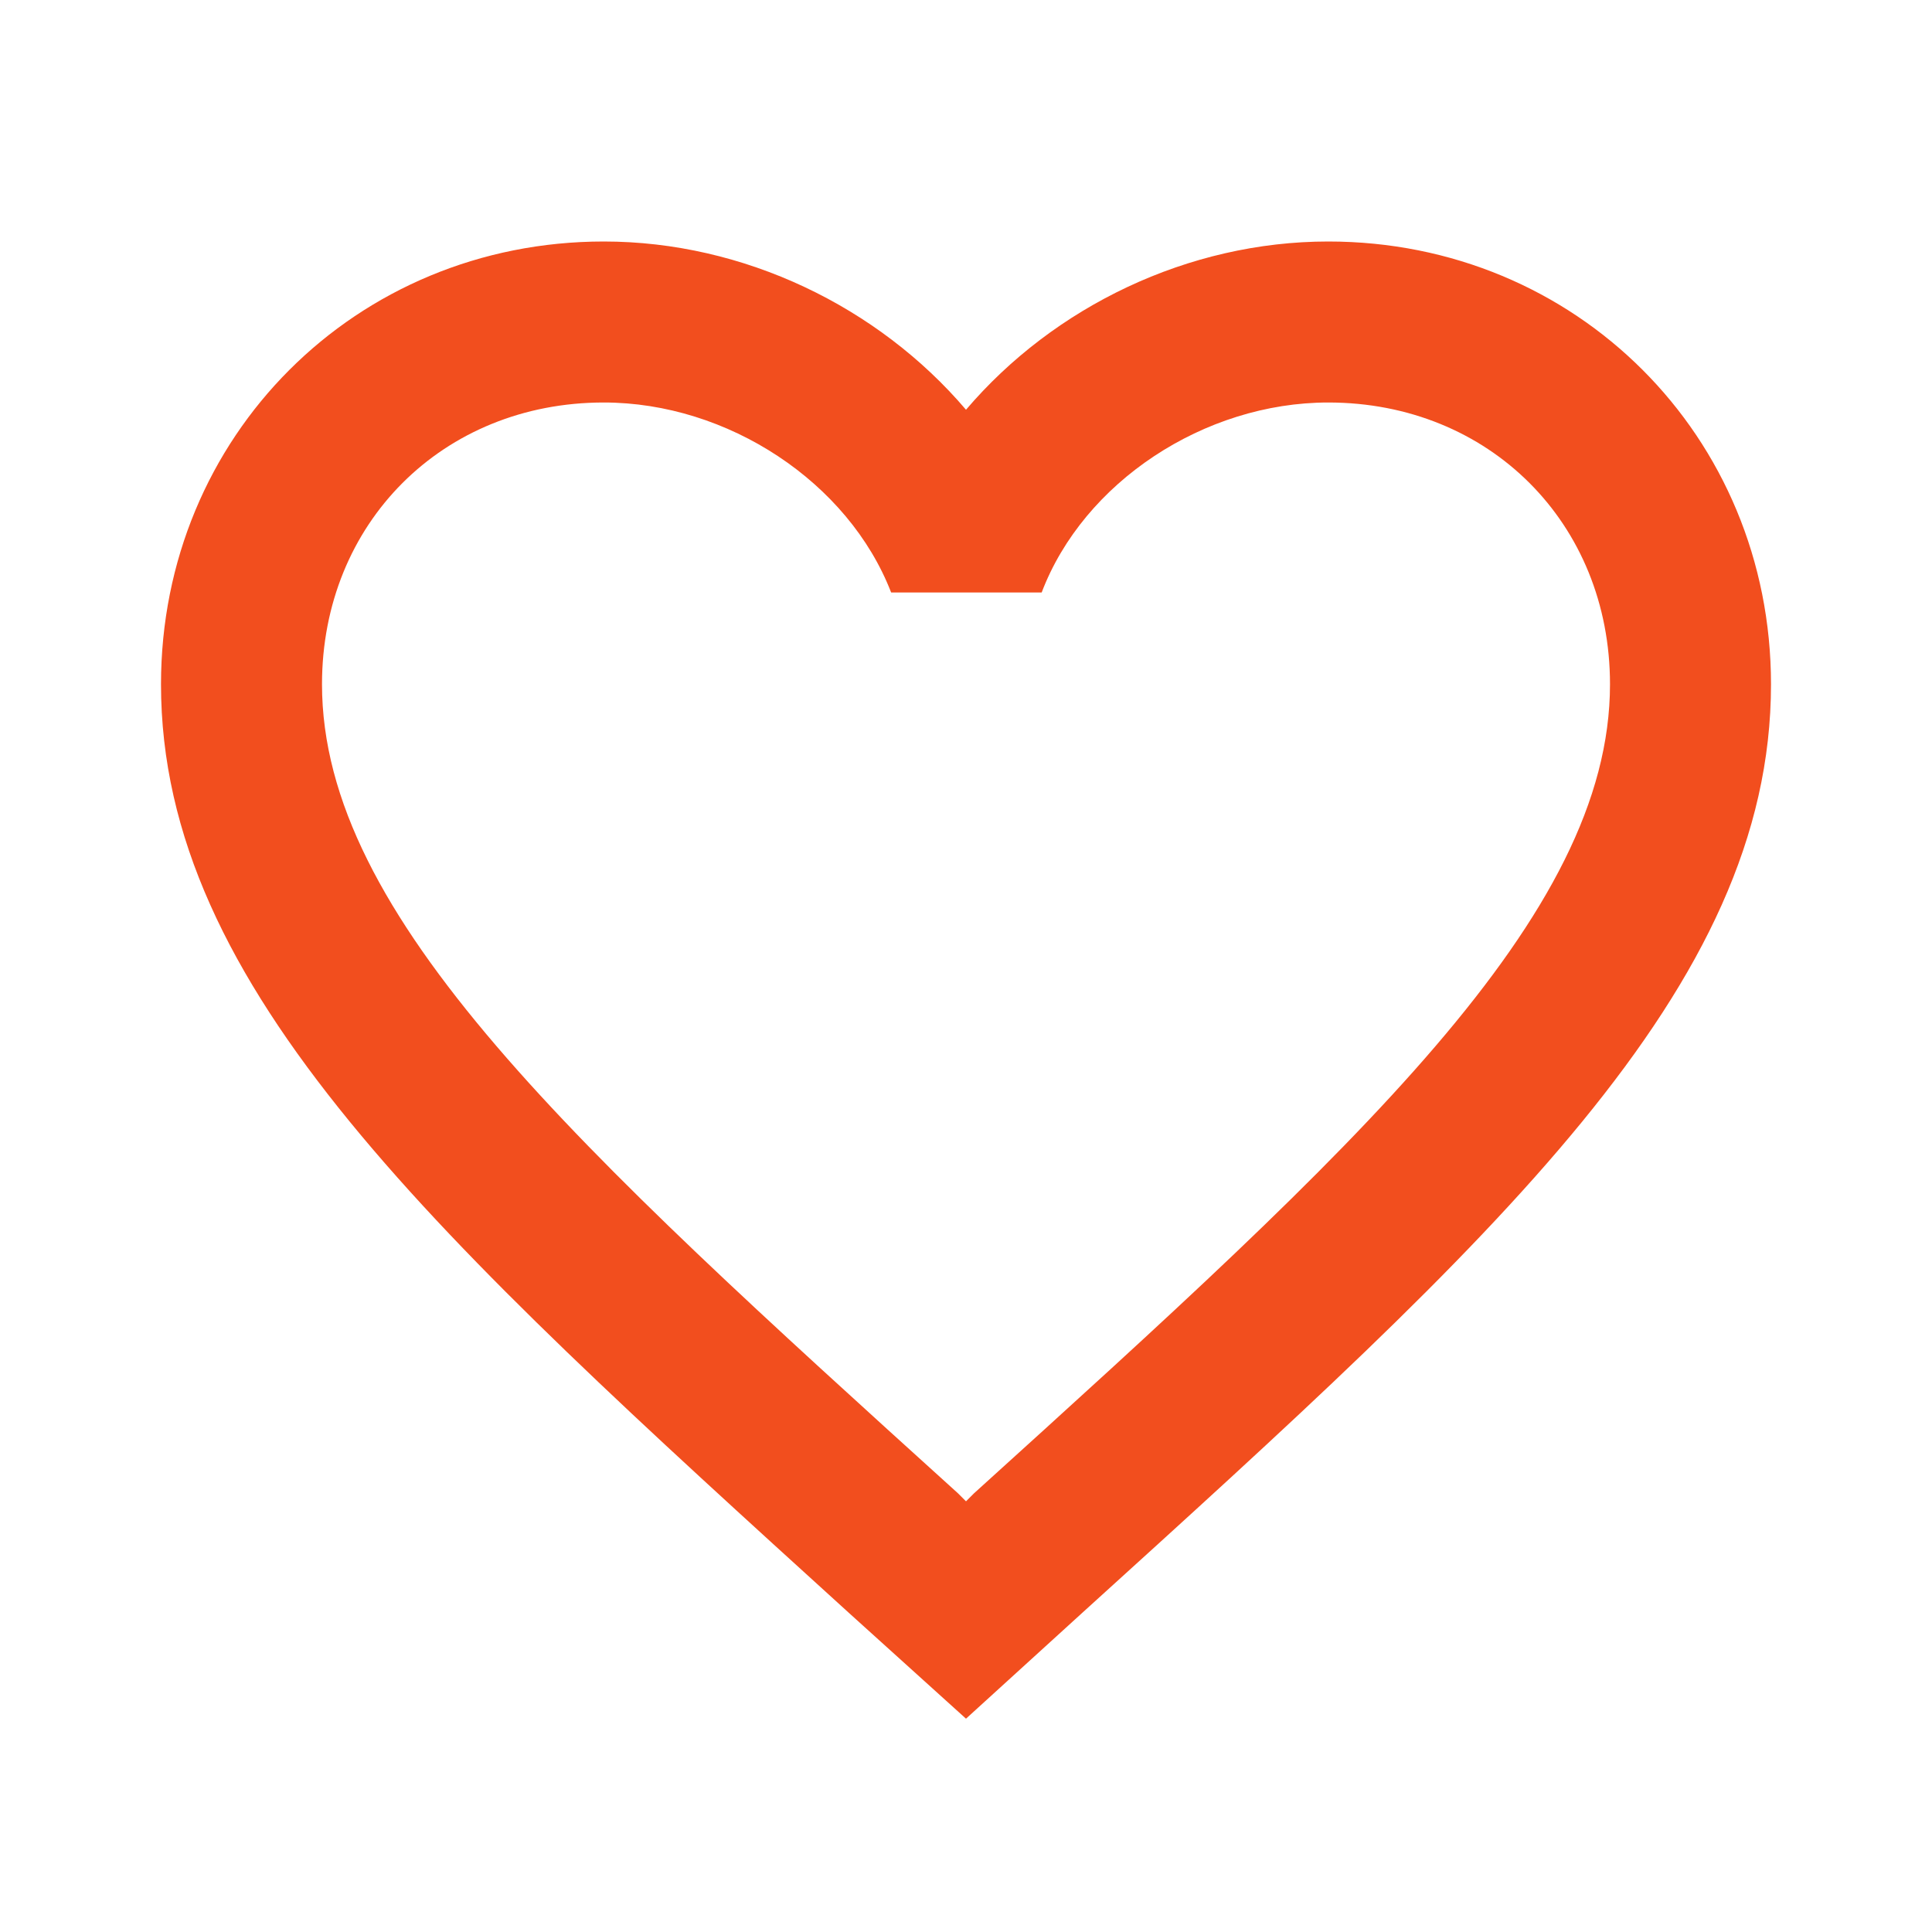
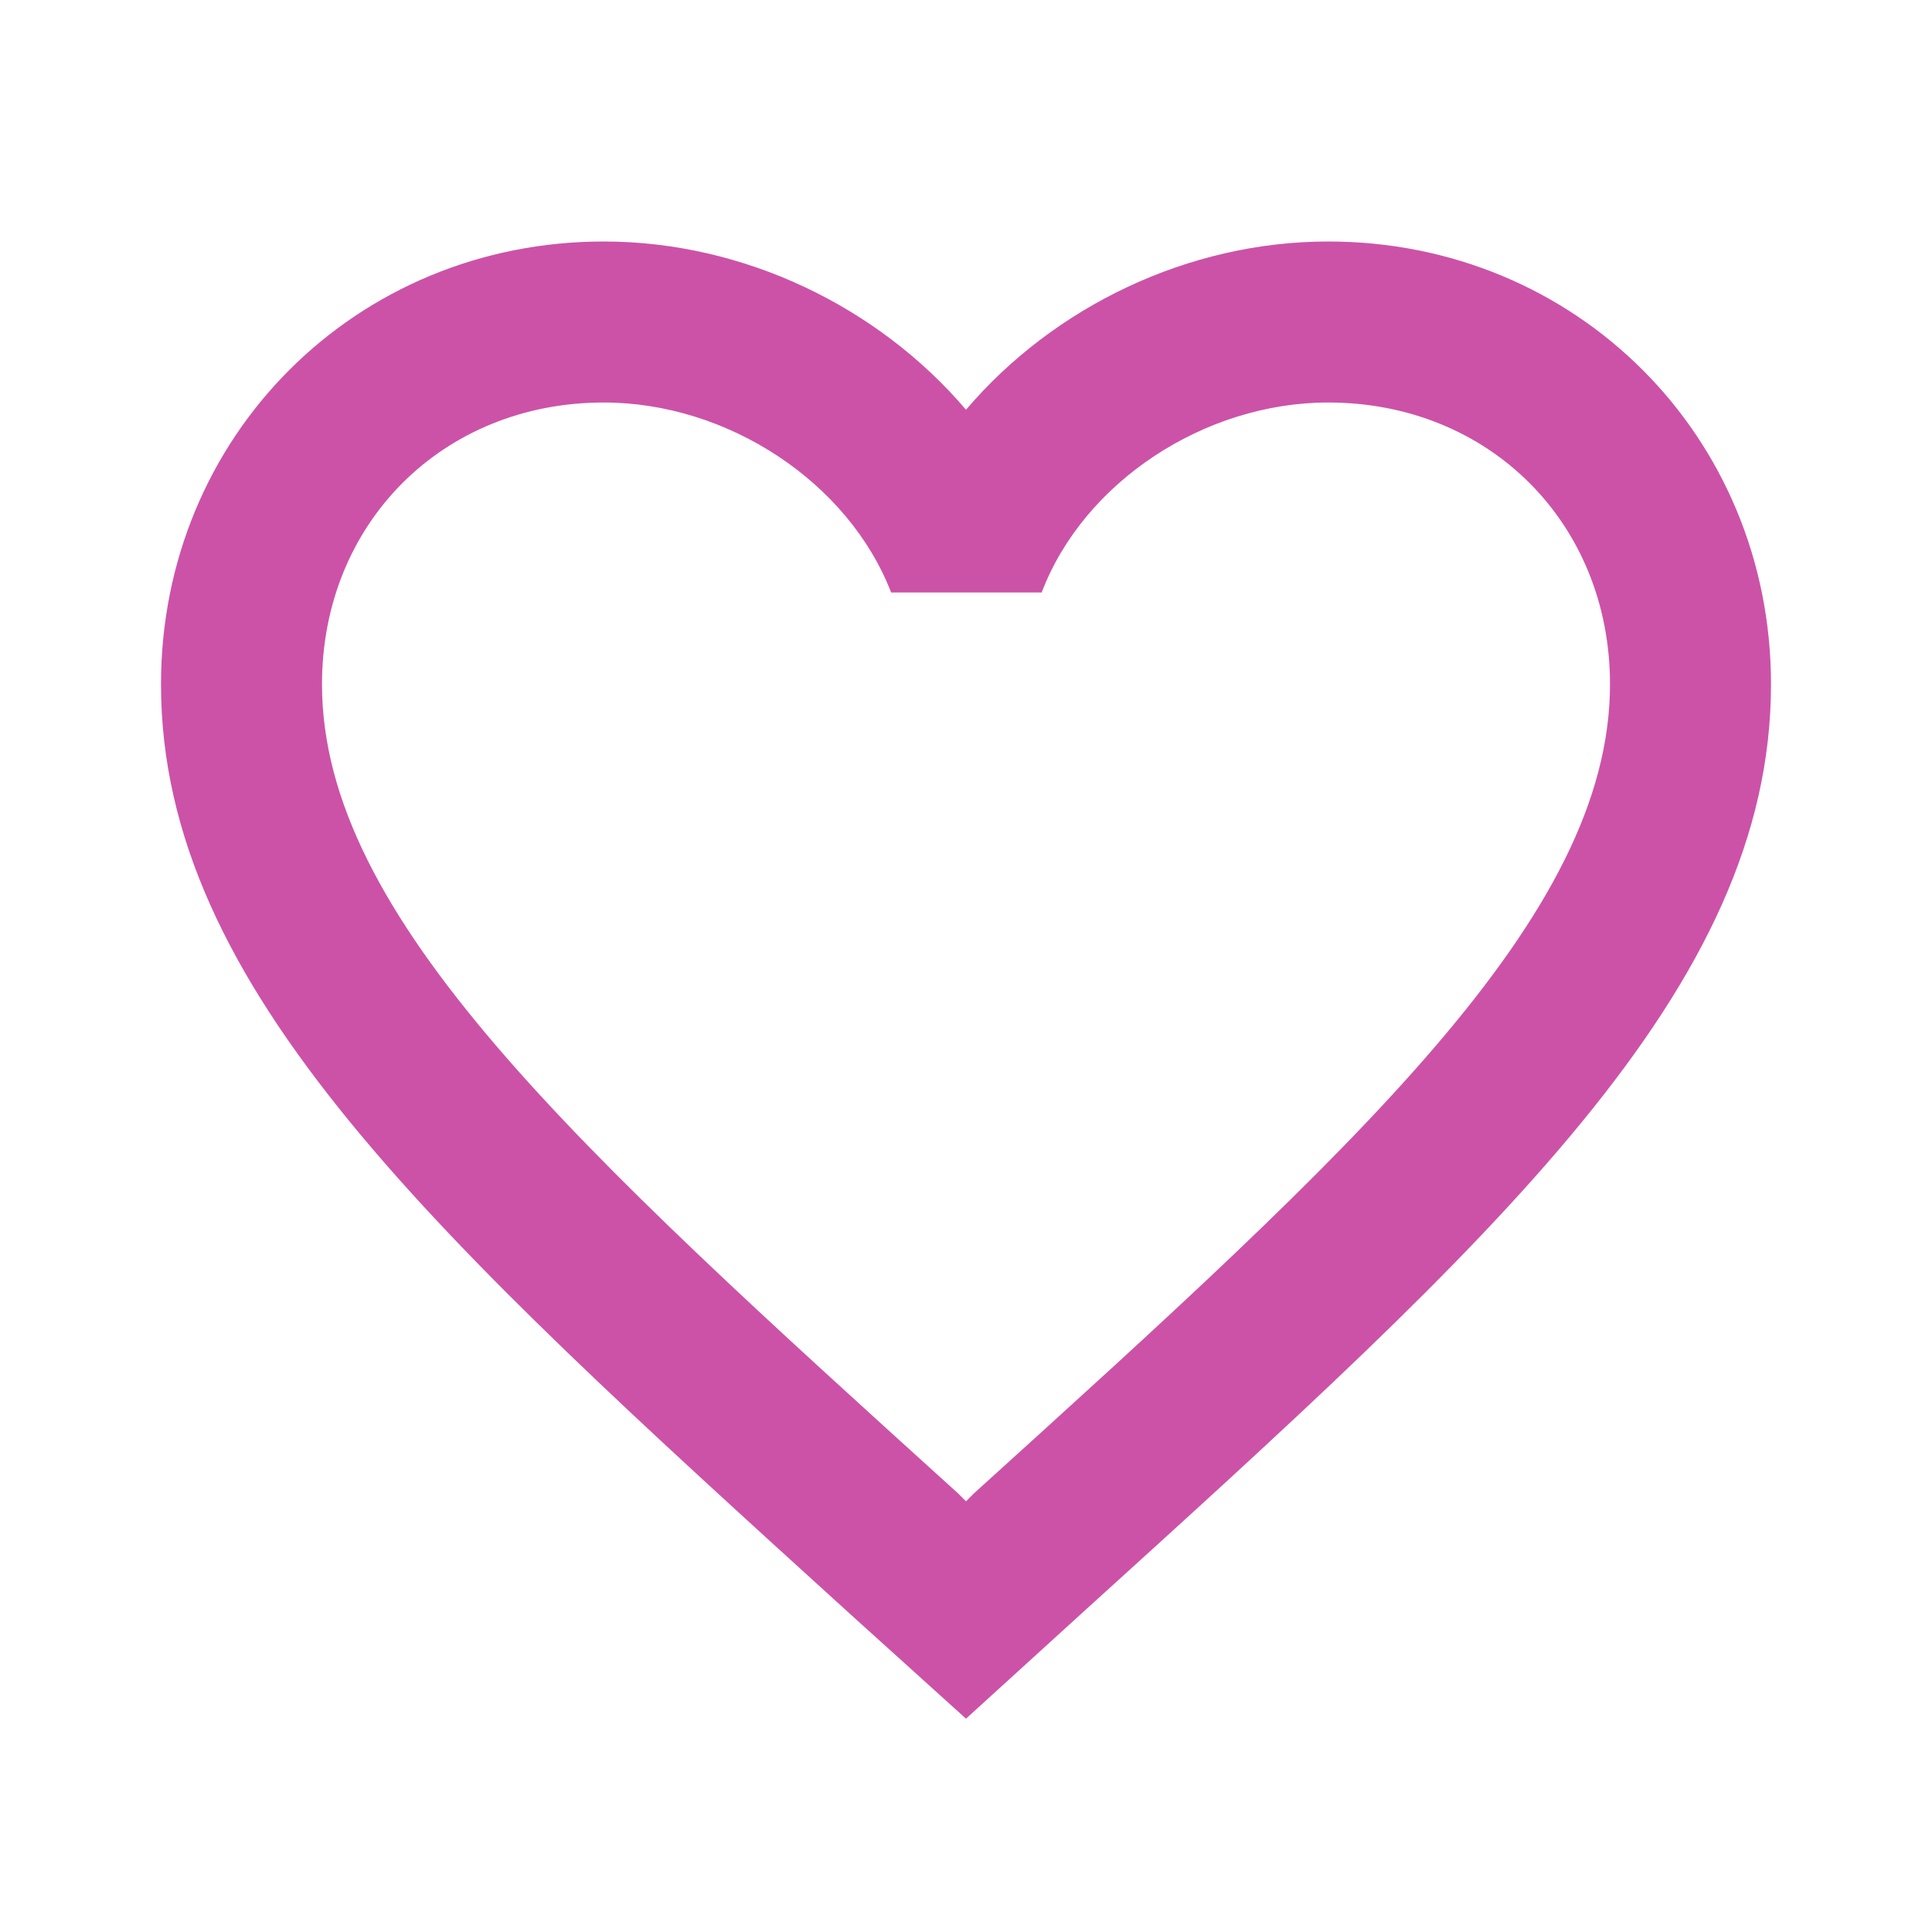
<svg xmlns="http://www.w3.org/2000/svg" width="48" height="48" viewBox="0 0 48 48" fill="none">
-   <path d="M33 6C29.52 6 26.18 7.62 24 10.18C21.82 7.62 18.48 6 15 6C8.84 6 4 10.84 4 17C4 24.56 10.8 30.72 21.1 40.08L24 42.7L26.9 40.06C37.2 30.72 44 24.56 44 17C44 10.84 39.16 6 33 6ZM24.2 37.1L24 37.3L23.8 37.1C14.28 28.48 8 22.78 8 17C8 13 11 10 15 10C18.08 10 21.08 11.98 22.14 14.72H25.88C26.92 11.98 29.92 10 33 10C37 10 40 13 40 17C40 22.78 33.72 28.48 24.2 37.1Z" fill="#F24E1E" />
+   <path d="M33 6C29.52 6 26.18 7.62 24 10.18C21.82 7.62 18.48 6 15 6C8.84 6 4 10.84 4 17C4 24.56 10.8 30.72 21.1 40.08L24 42.7L26.9 40.06C37.2 30.72 44 24.56 44 17C44 10.84 39.16 6 33 6ZM24.2 37.1L24 37.3L23.8 37.1C14.28 28.48 8 22.78 8 17C8 13 11 10 15 10C18.08 10 21.08 11.98 22.14 14.72H25.88C26.92 11.98 29.92 10 33 10C37 10 40 13 40 17C40 22.78 33.72 28.48 24.2 37.1Z" fill="#CC52A8" />
</svg>
